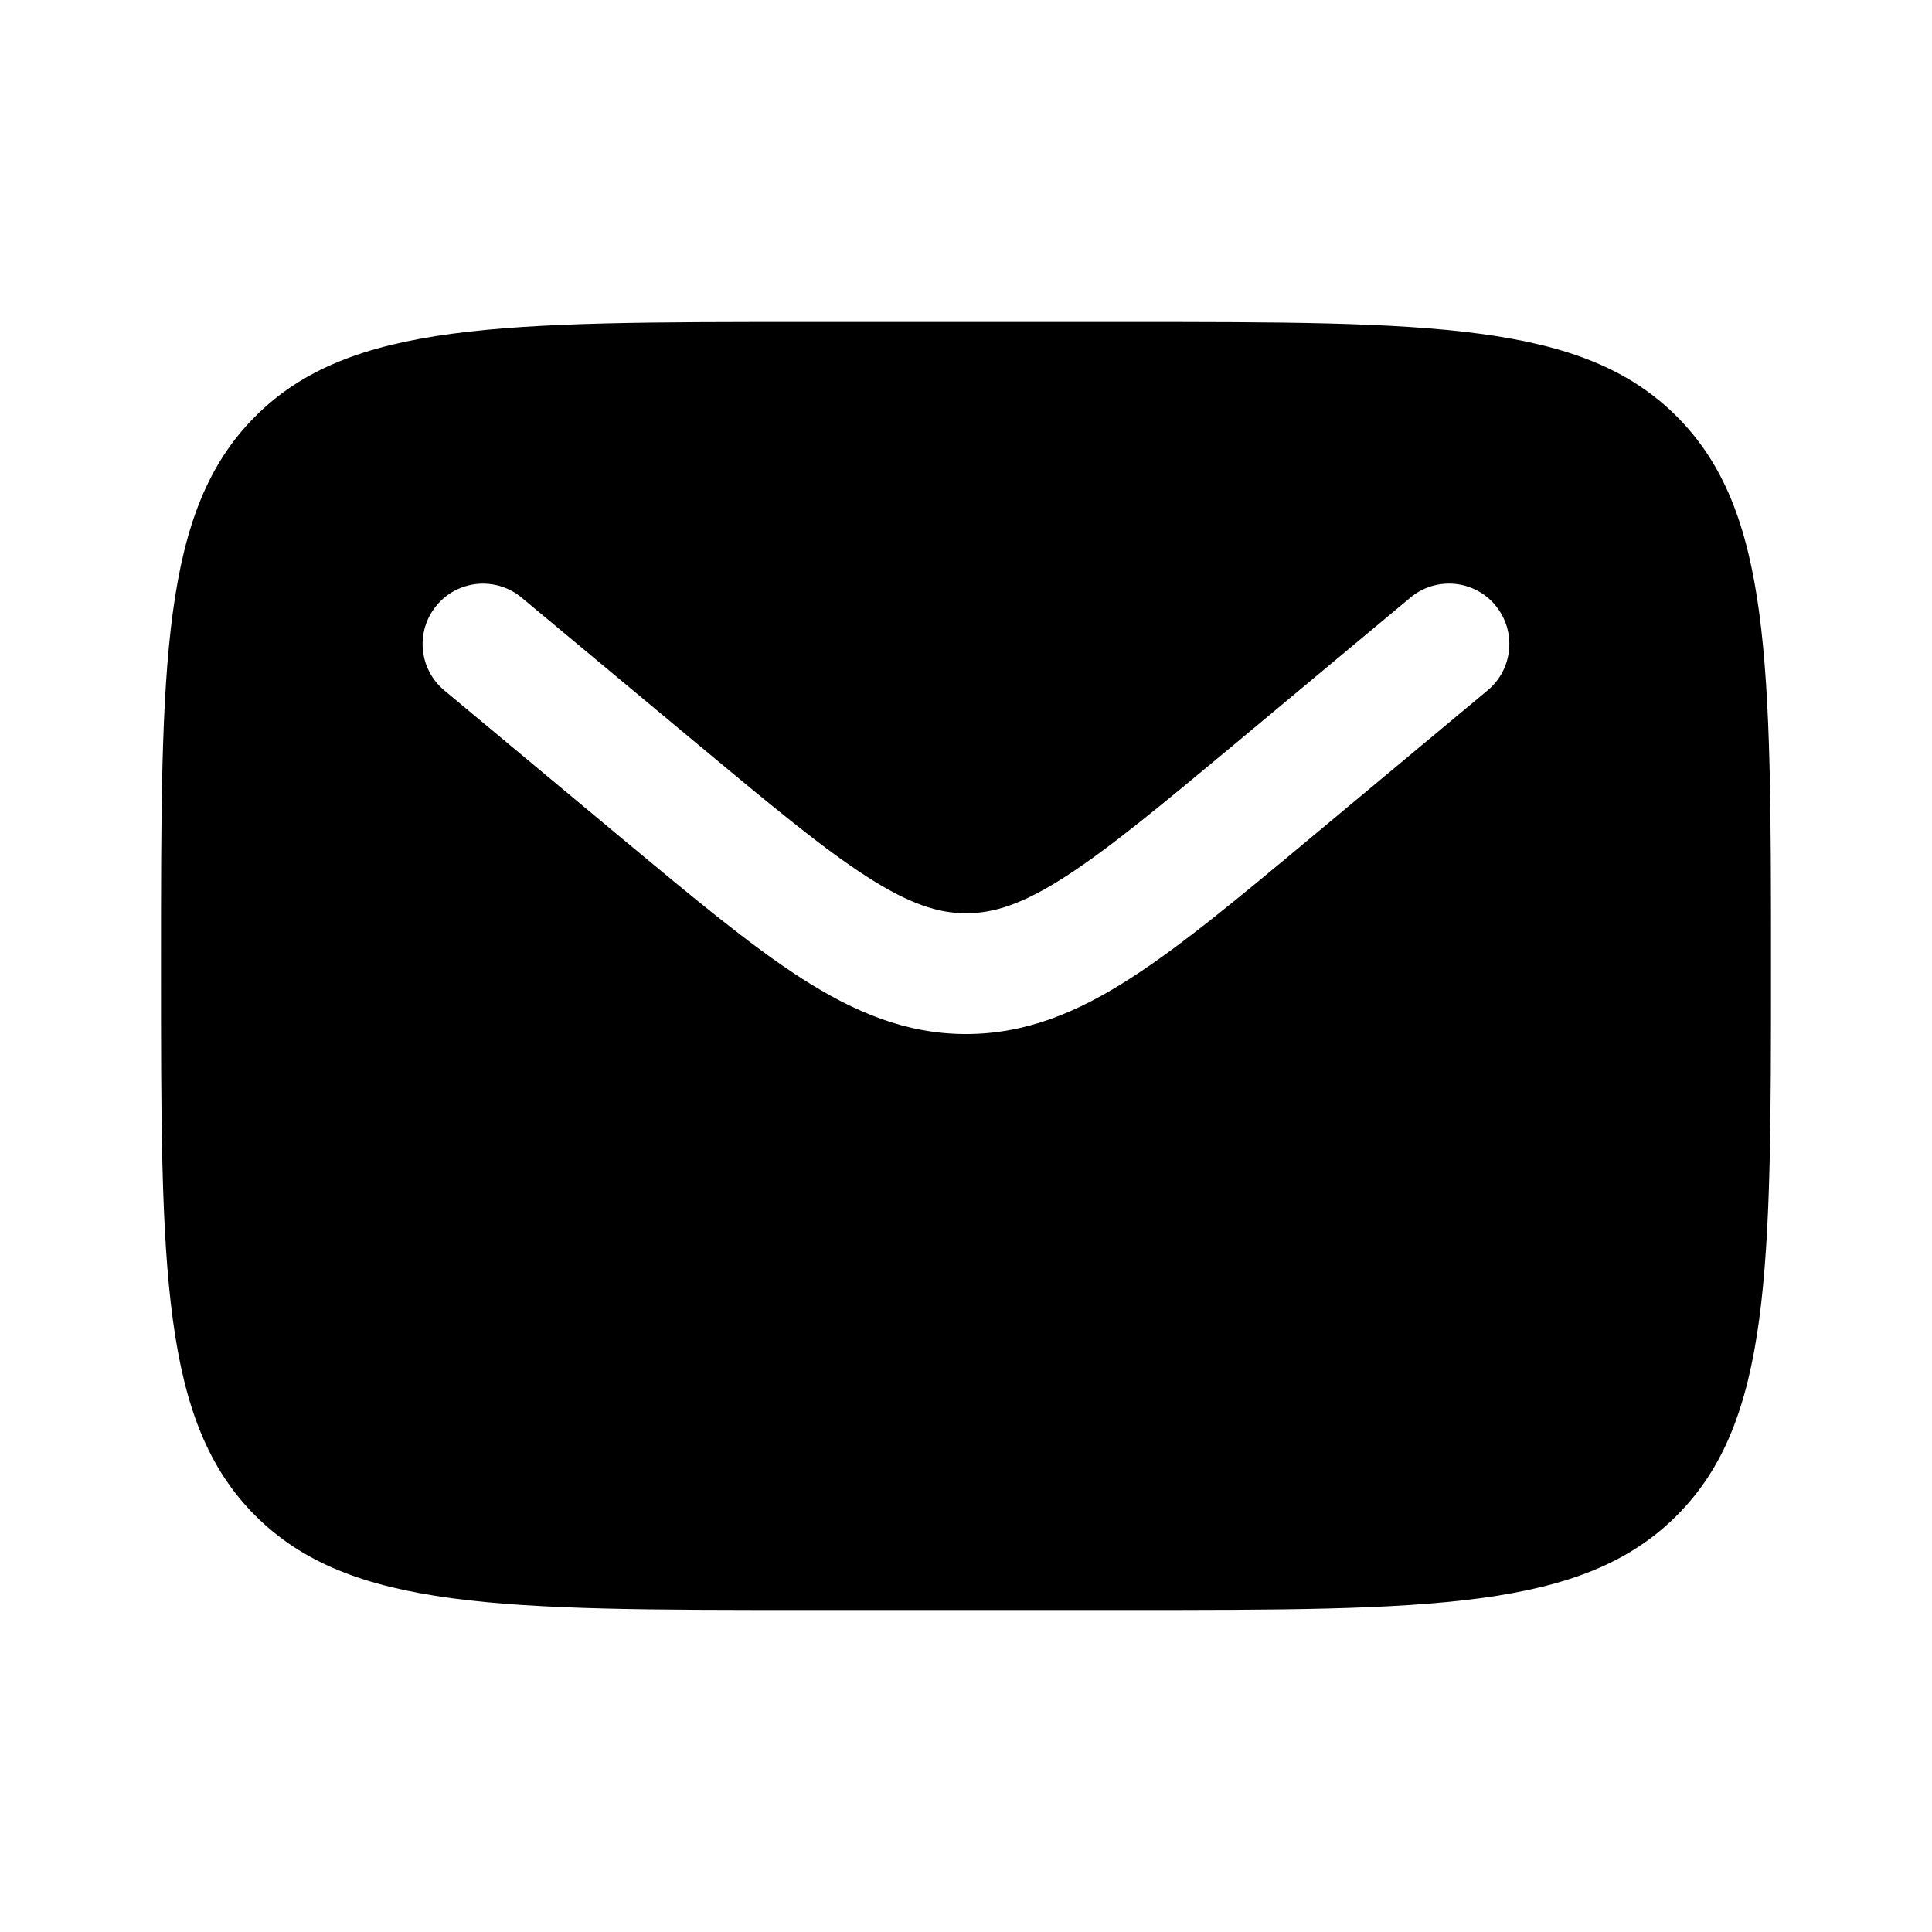
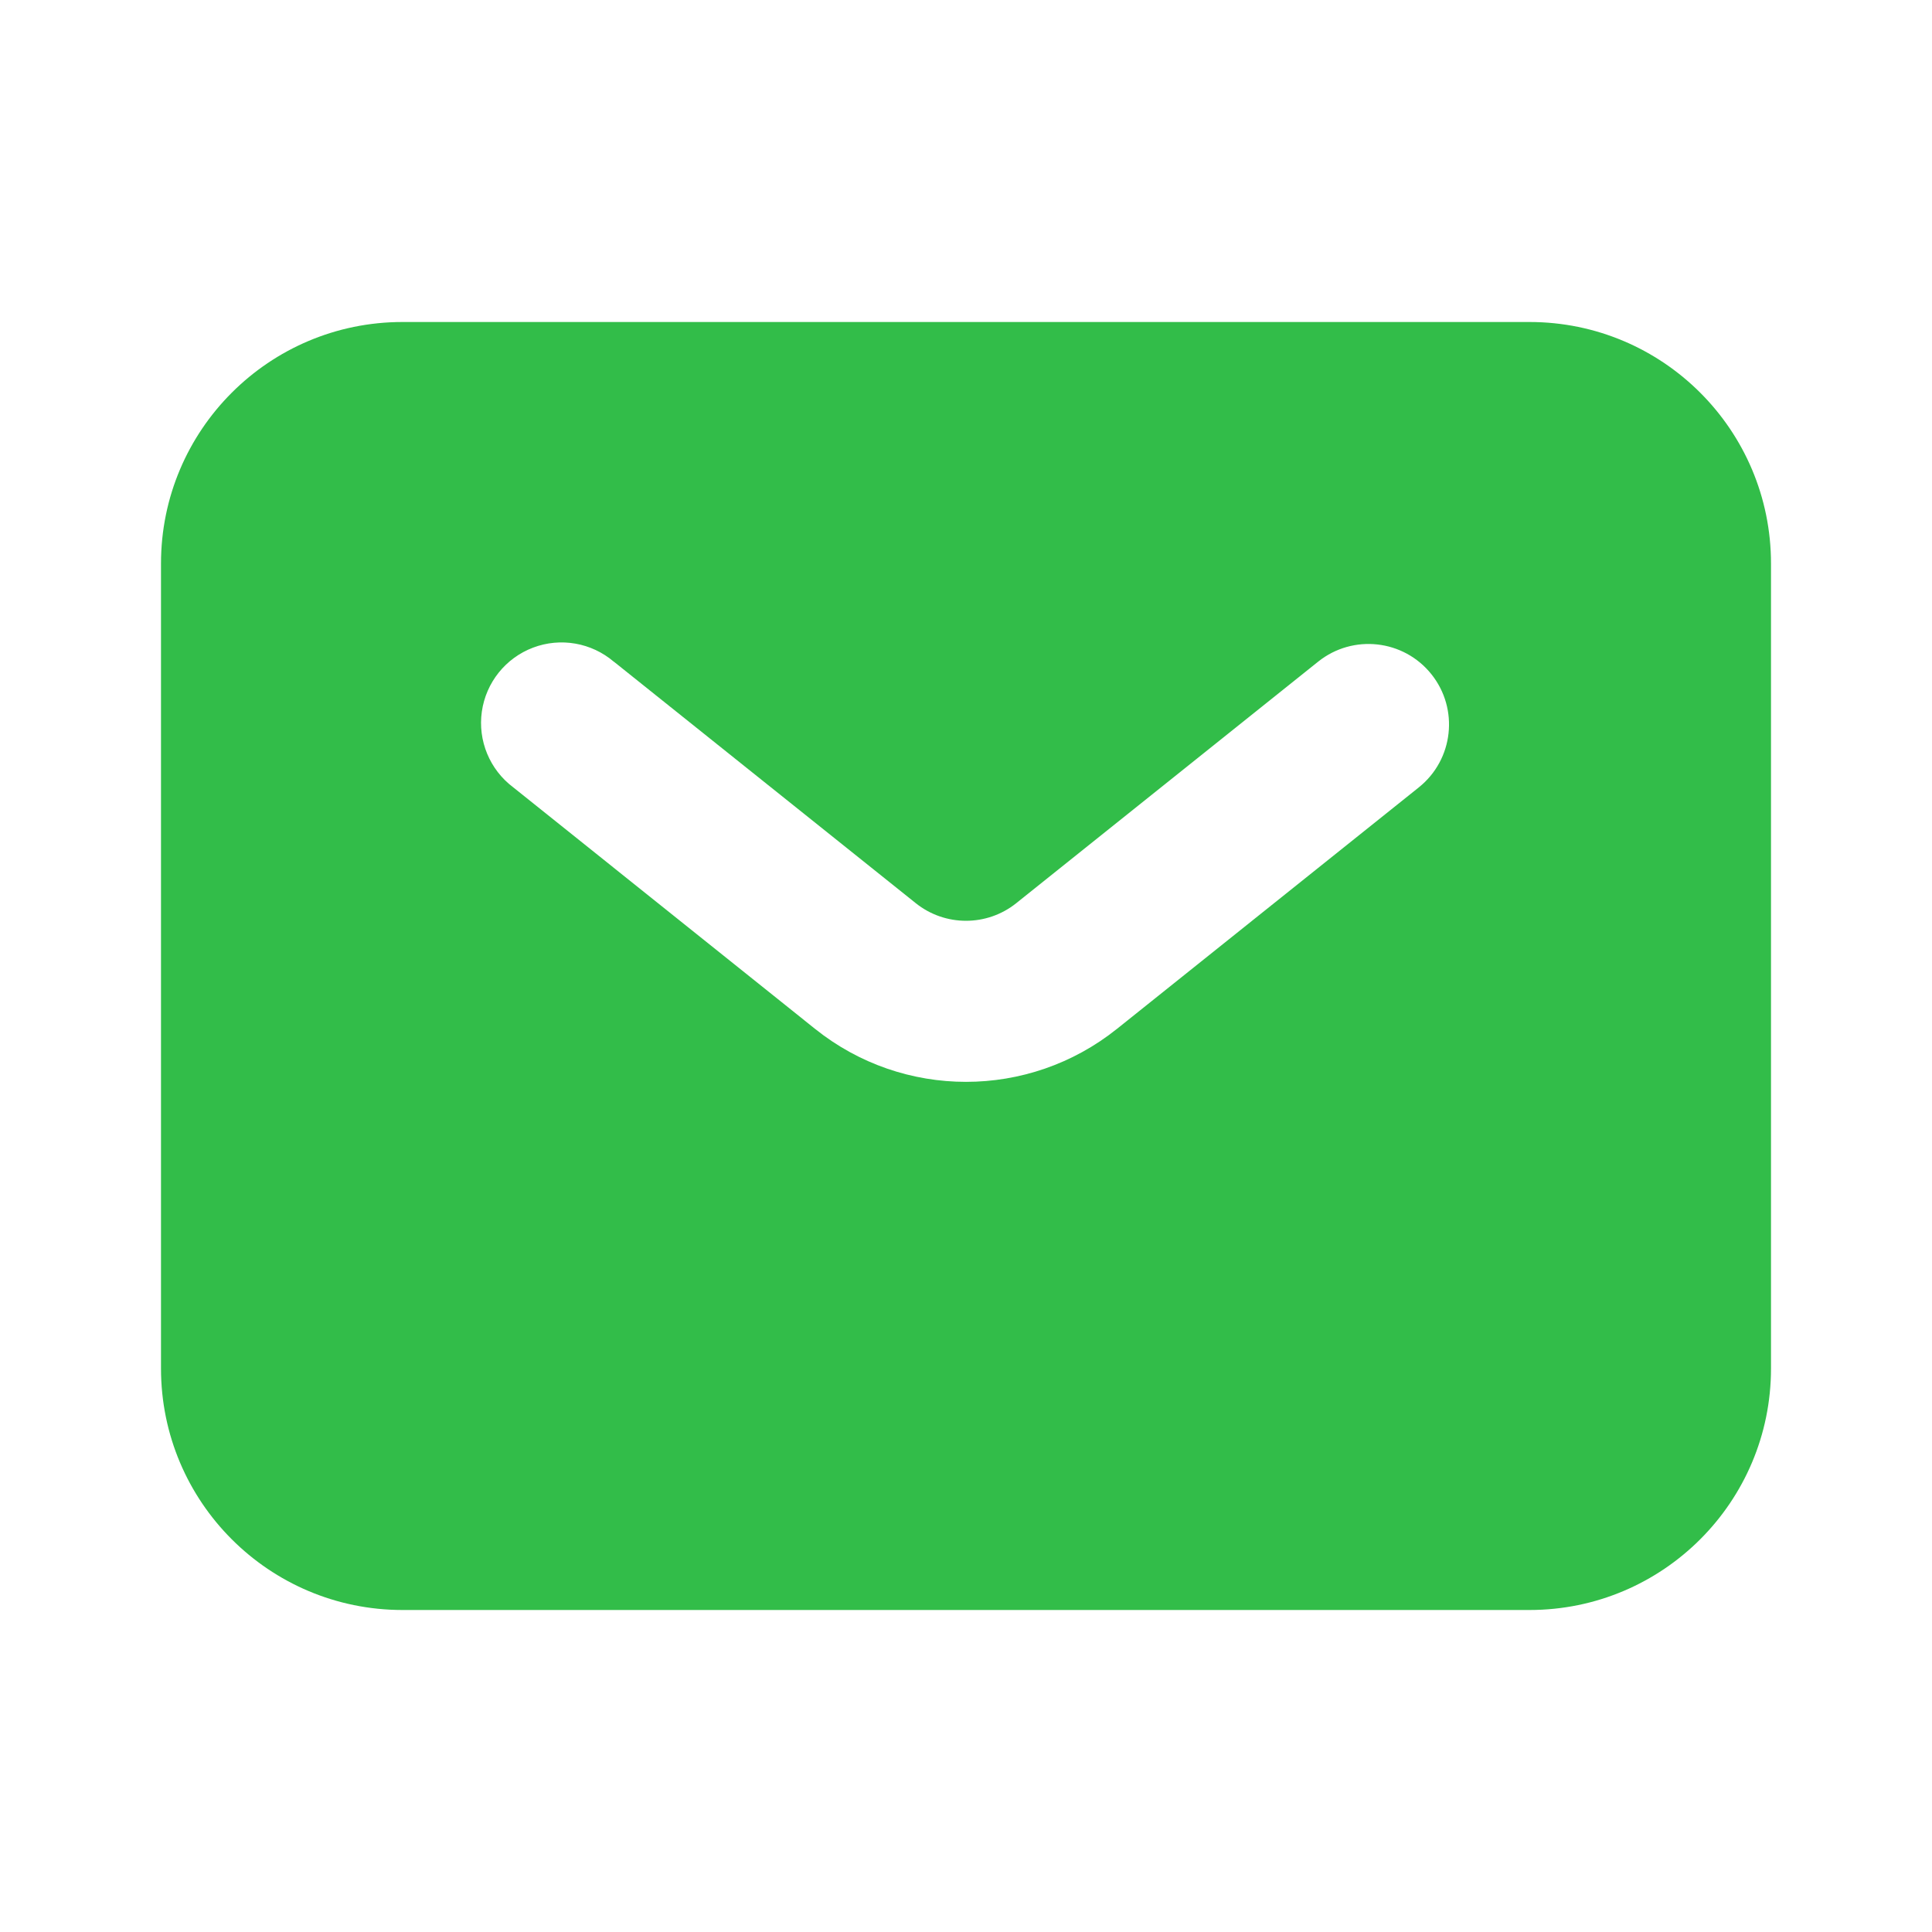
<svg xmlns="http://www.w3.org/2000/svg" width="64" height="64" viewBox="0 0 24 24">
-   <path fill="#000000" fill-rule="evenodd" d="M3.172 5.172C2 6.343 2 8.229 2 12c0 3.771 0 5.657 1.172 6.828C4.343 20 6.229 20 10 20h4c3.771 0 5.657 0 6.828-1.172C22 17.657 22 15.771 22 12c0-3.771 0-5.657-1.172-6.828C19.657 4 17.771 4 14 4h-4C6.229 4 4.343 4 3.172 5.172ZM18.576 7.52a.75.75 0 0 1-.096 1.056l-2.196 1.83c-.887.74-1.605 1.338-2.24 1.746c-.66.425-1.303.693-2.044.693c-.741 0-1.384-.269-2.045-.693c-.634-.408-1.352-1.007-2.239-1.745L5.52 8.577a.75.75 0 0 1 .96-1.153l2.16 1.799c.933.777 1.58 1.315 2.128 1.667c.529.34.888.455 1.233.455c.345 0 .704-.114 1.233-.455c.547-.352 1.195-.89 2.128-1.667l2.159-1.8a.75.75 0 0 1 1.056.097Z" clip-rule="evenodd" />
+   <path fill="#32bd49" fill-rule="evenodd" d="M5 20a3 3 0 0 1-3-3V7a3 3 0 0 1 3-3h14a3 3 0 0 1 3 3v10a3 3 0 0 1-3 3H5zM7.625 8.22a1 1 0 1 0-1.25 1.56l3.75 3.001a3 3 0 0 0 3.75 0l3.75-3a1 1 0 1 0-1.25-1.562l-3.75 3a1 1 0 0 1-1.25 0l-3.75-3z" clip-rule="evenodd" />
</svg>
